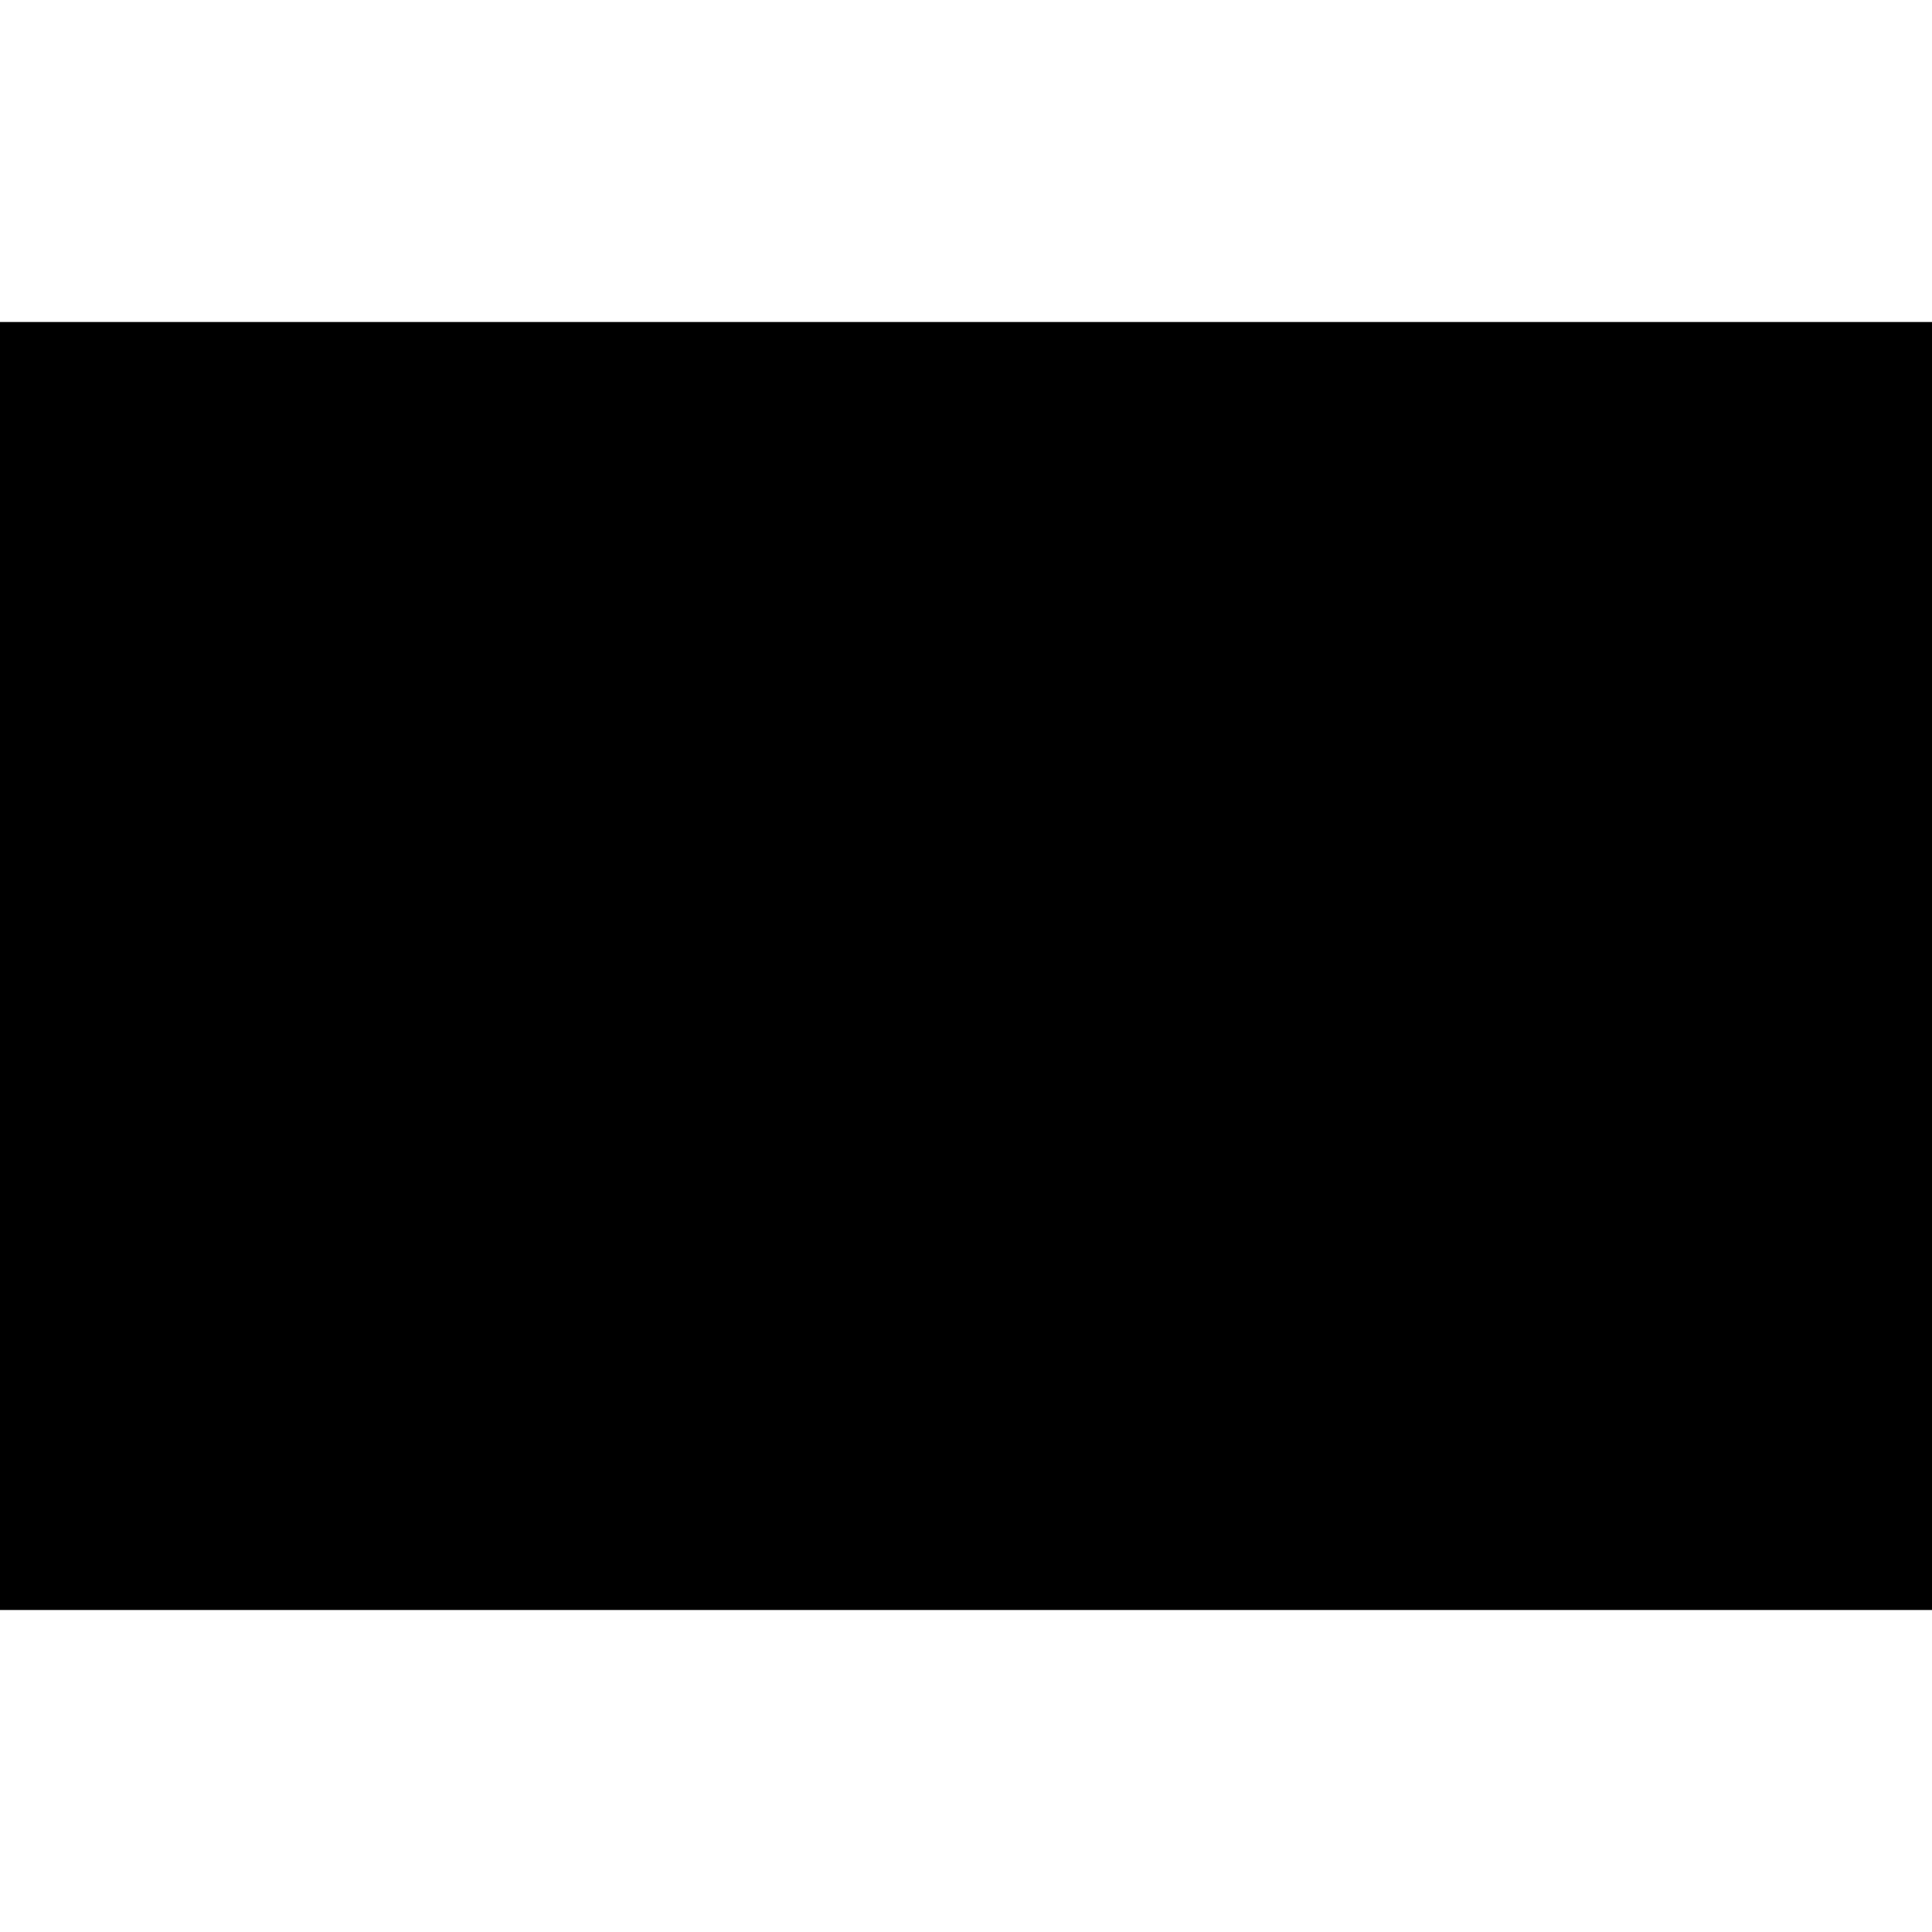
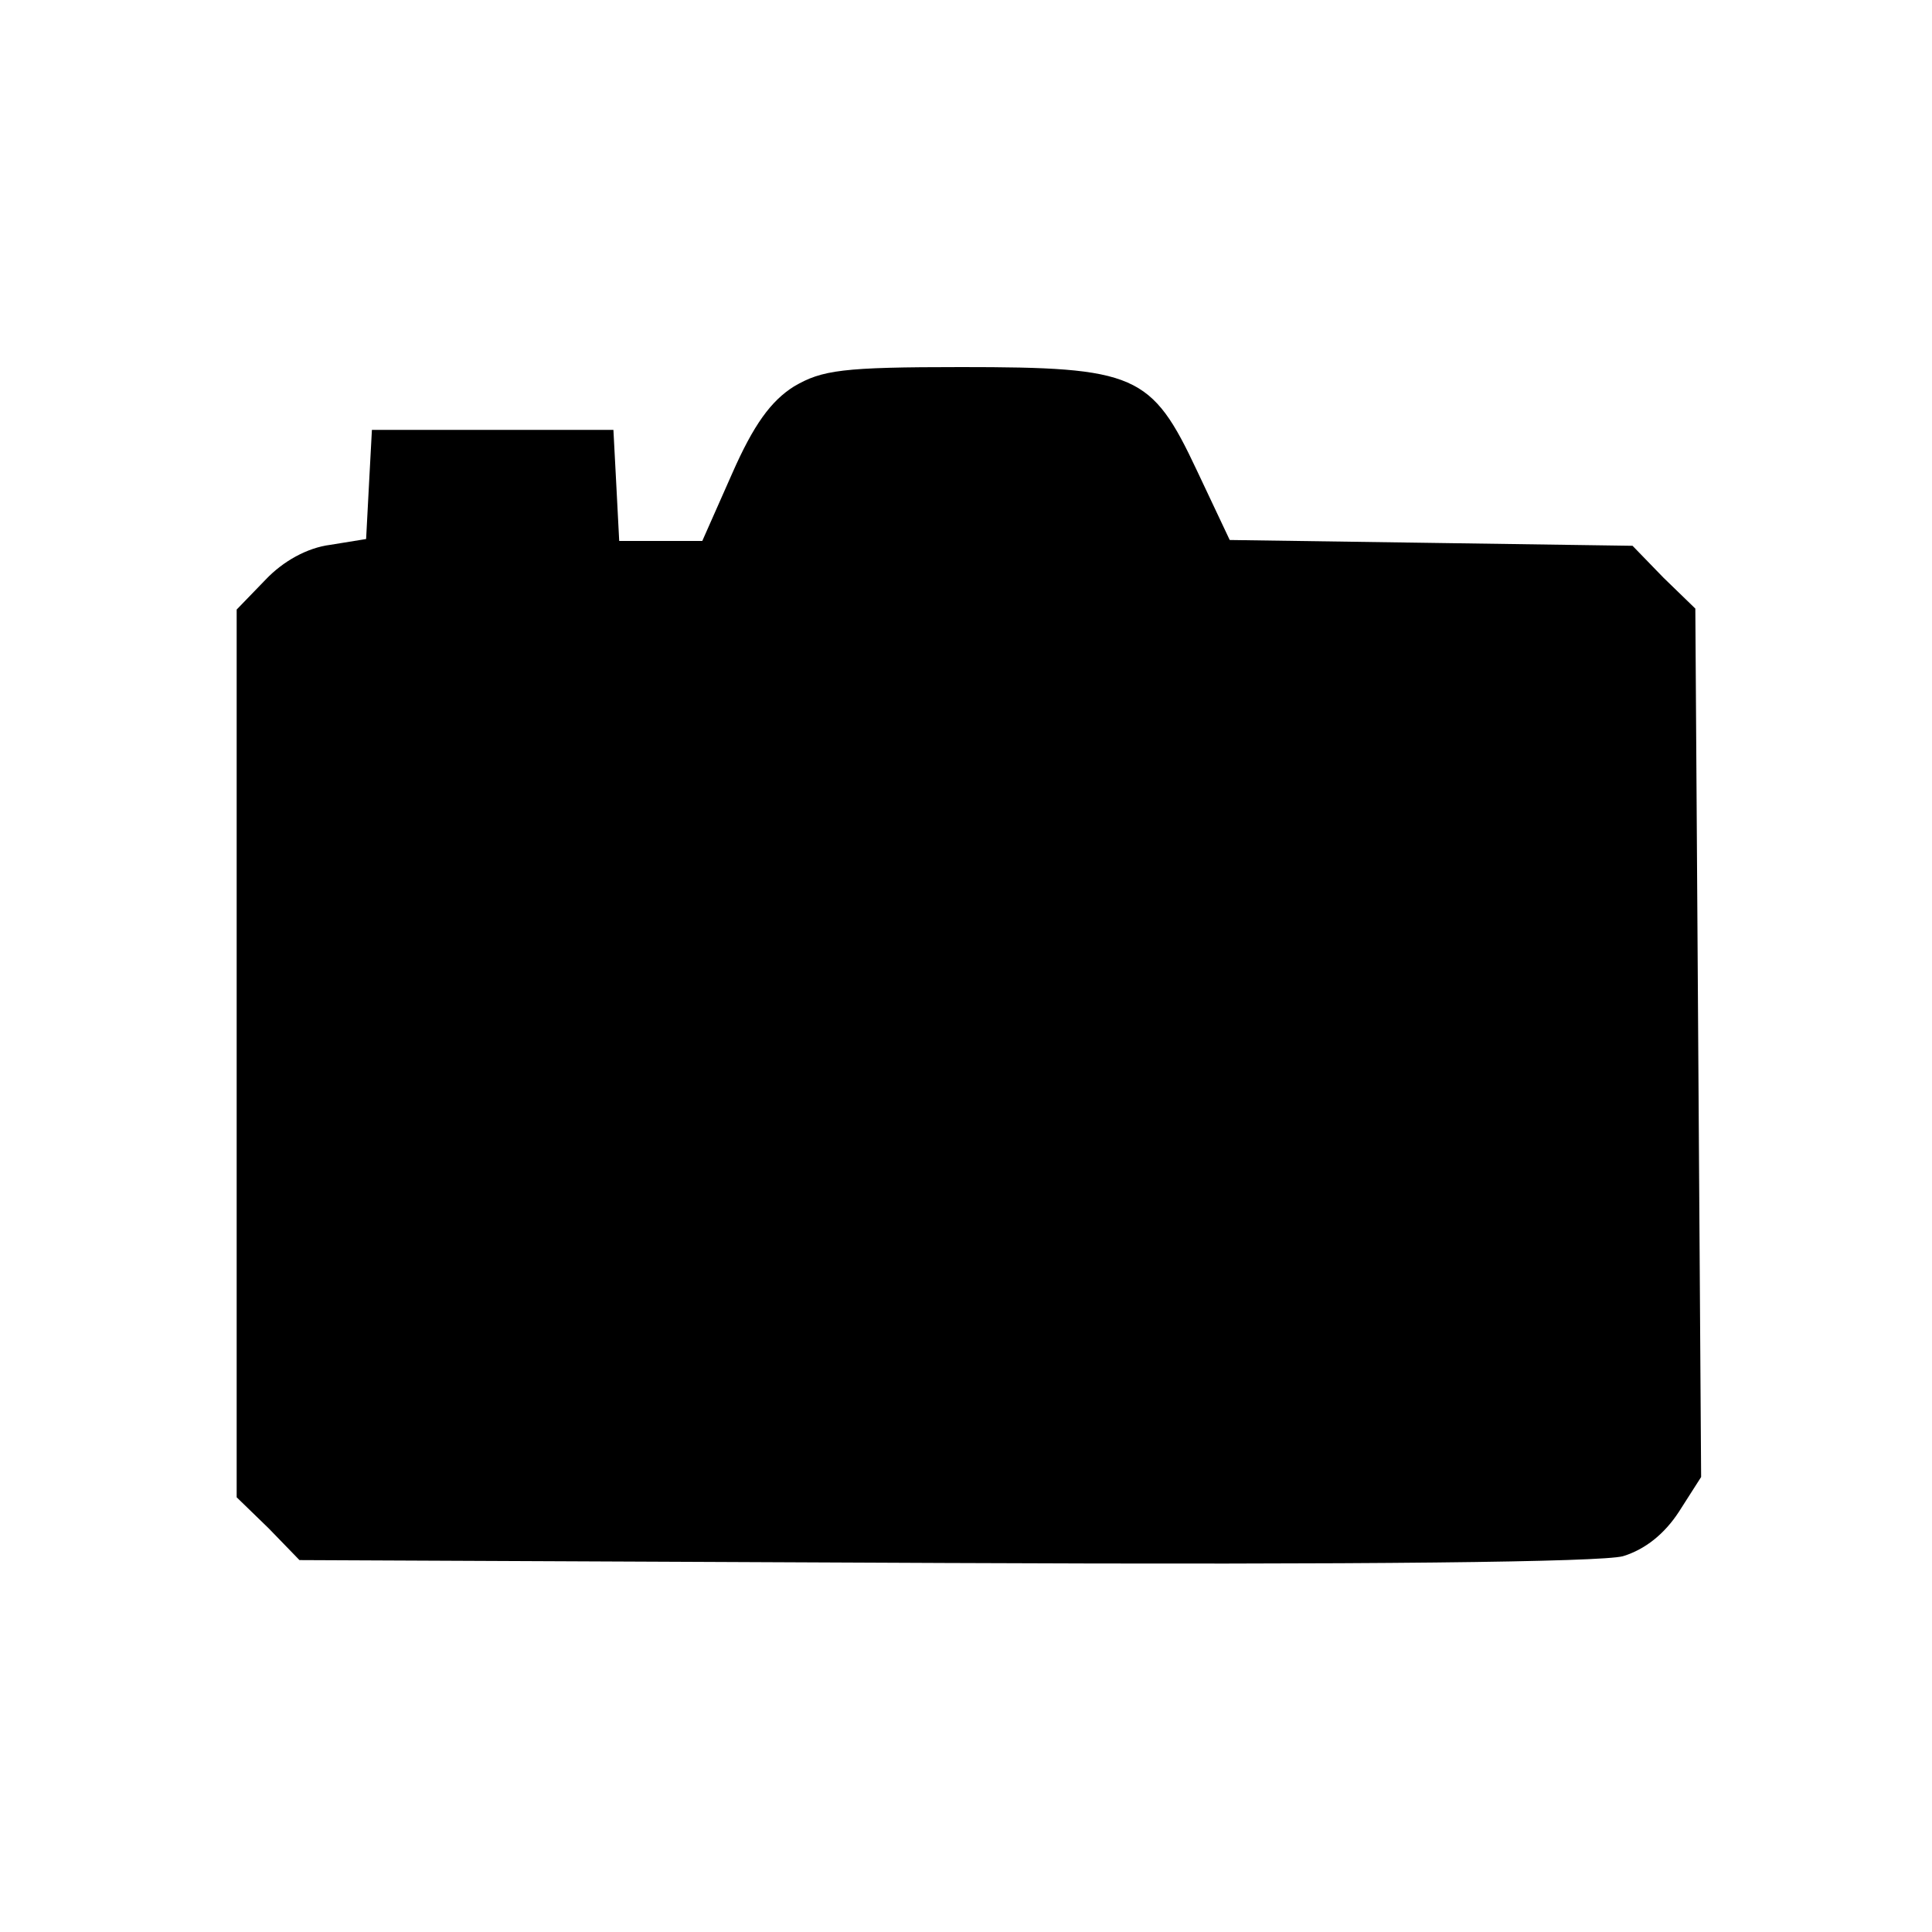
- <svg xmlns="http://www.w3.org/2000/svg" version="1.0" width="1080pt" height="1080pt" viewBox="0 0 1080 1080" preserveAspectRatio="xMidYMid meet">
-   <g transform="translate(0,1080) scale(0.1,-0.1)" fill="#000000" stroke="none">
-     <path d="M0 5400 l0 -3600 5400 0 5400 0 0 3600 0 3600 -5400 0 -5400 0 0 -3600z" />
+ <svg xmlns="http://www.w3.org/2000/svg" version="1.0" width="200pt" height="200pt" viewBox="0 0 200 200" preserveAspectRatio="xMidYMid meet">
+   <g transform="translate(0,200) scale(0.1,-0.1)" fill="#000000" stroke="none">
+     <path d="M822 1600 c-24 -15 -42 -40 -64 -90 l-31 -70 -43 0 -43 0 -3 58 -3 57 -125 0 -125 0 -3 -56 -3 -57 -37 -6 c-24 -3 -49 -17 -67 -36 l-30 -31 0 -459 0 -460 33 -32 32 -33 668 -3 c440 -2 679 1 702 7 23 7 43 23 58 46 l23 36 -3 449 -3 450 -33 32 -32 33 -208 3 -209 3 -34 72 c-47 100 -63 107 -244 107 -123 0 -144 -3 -173 -20z" />
  </g>
</svg>
